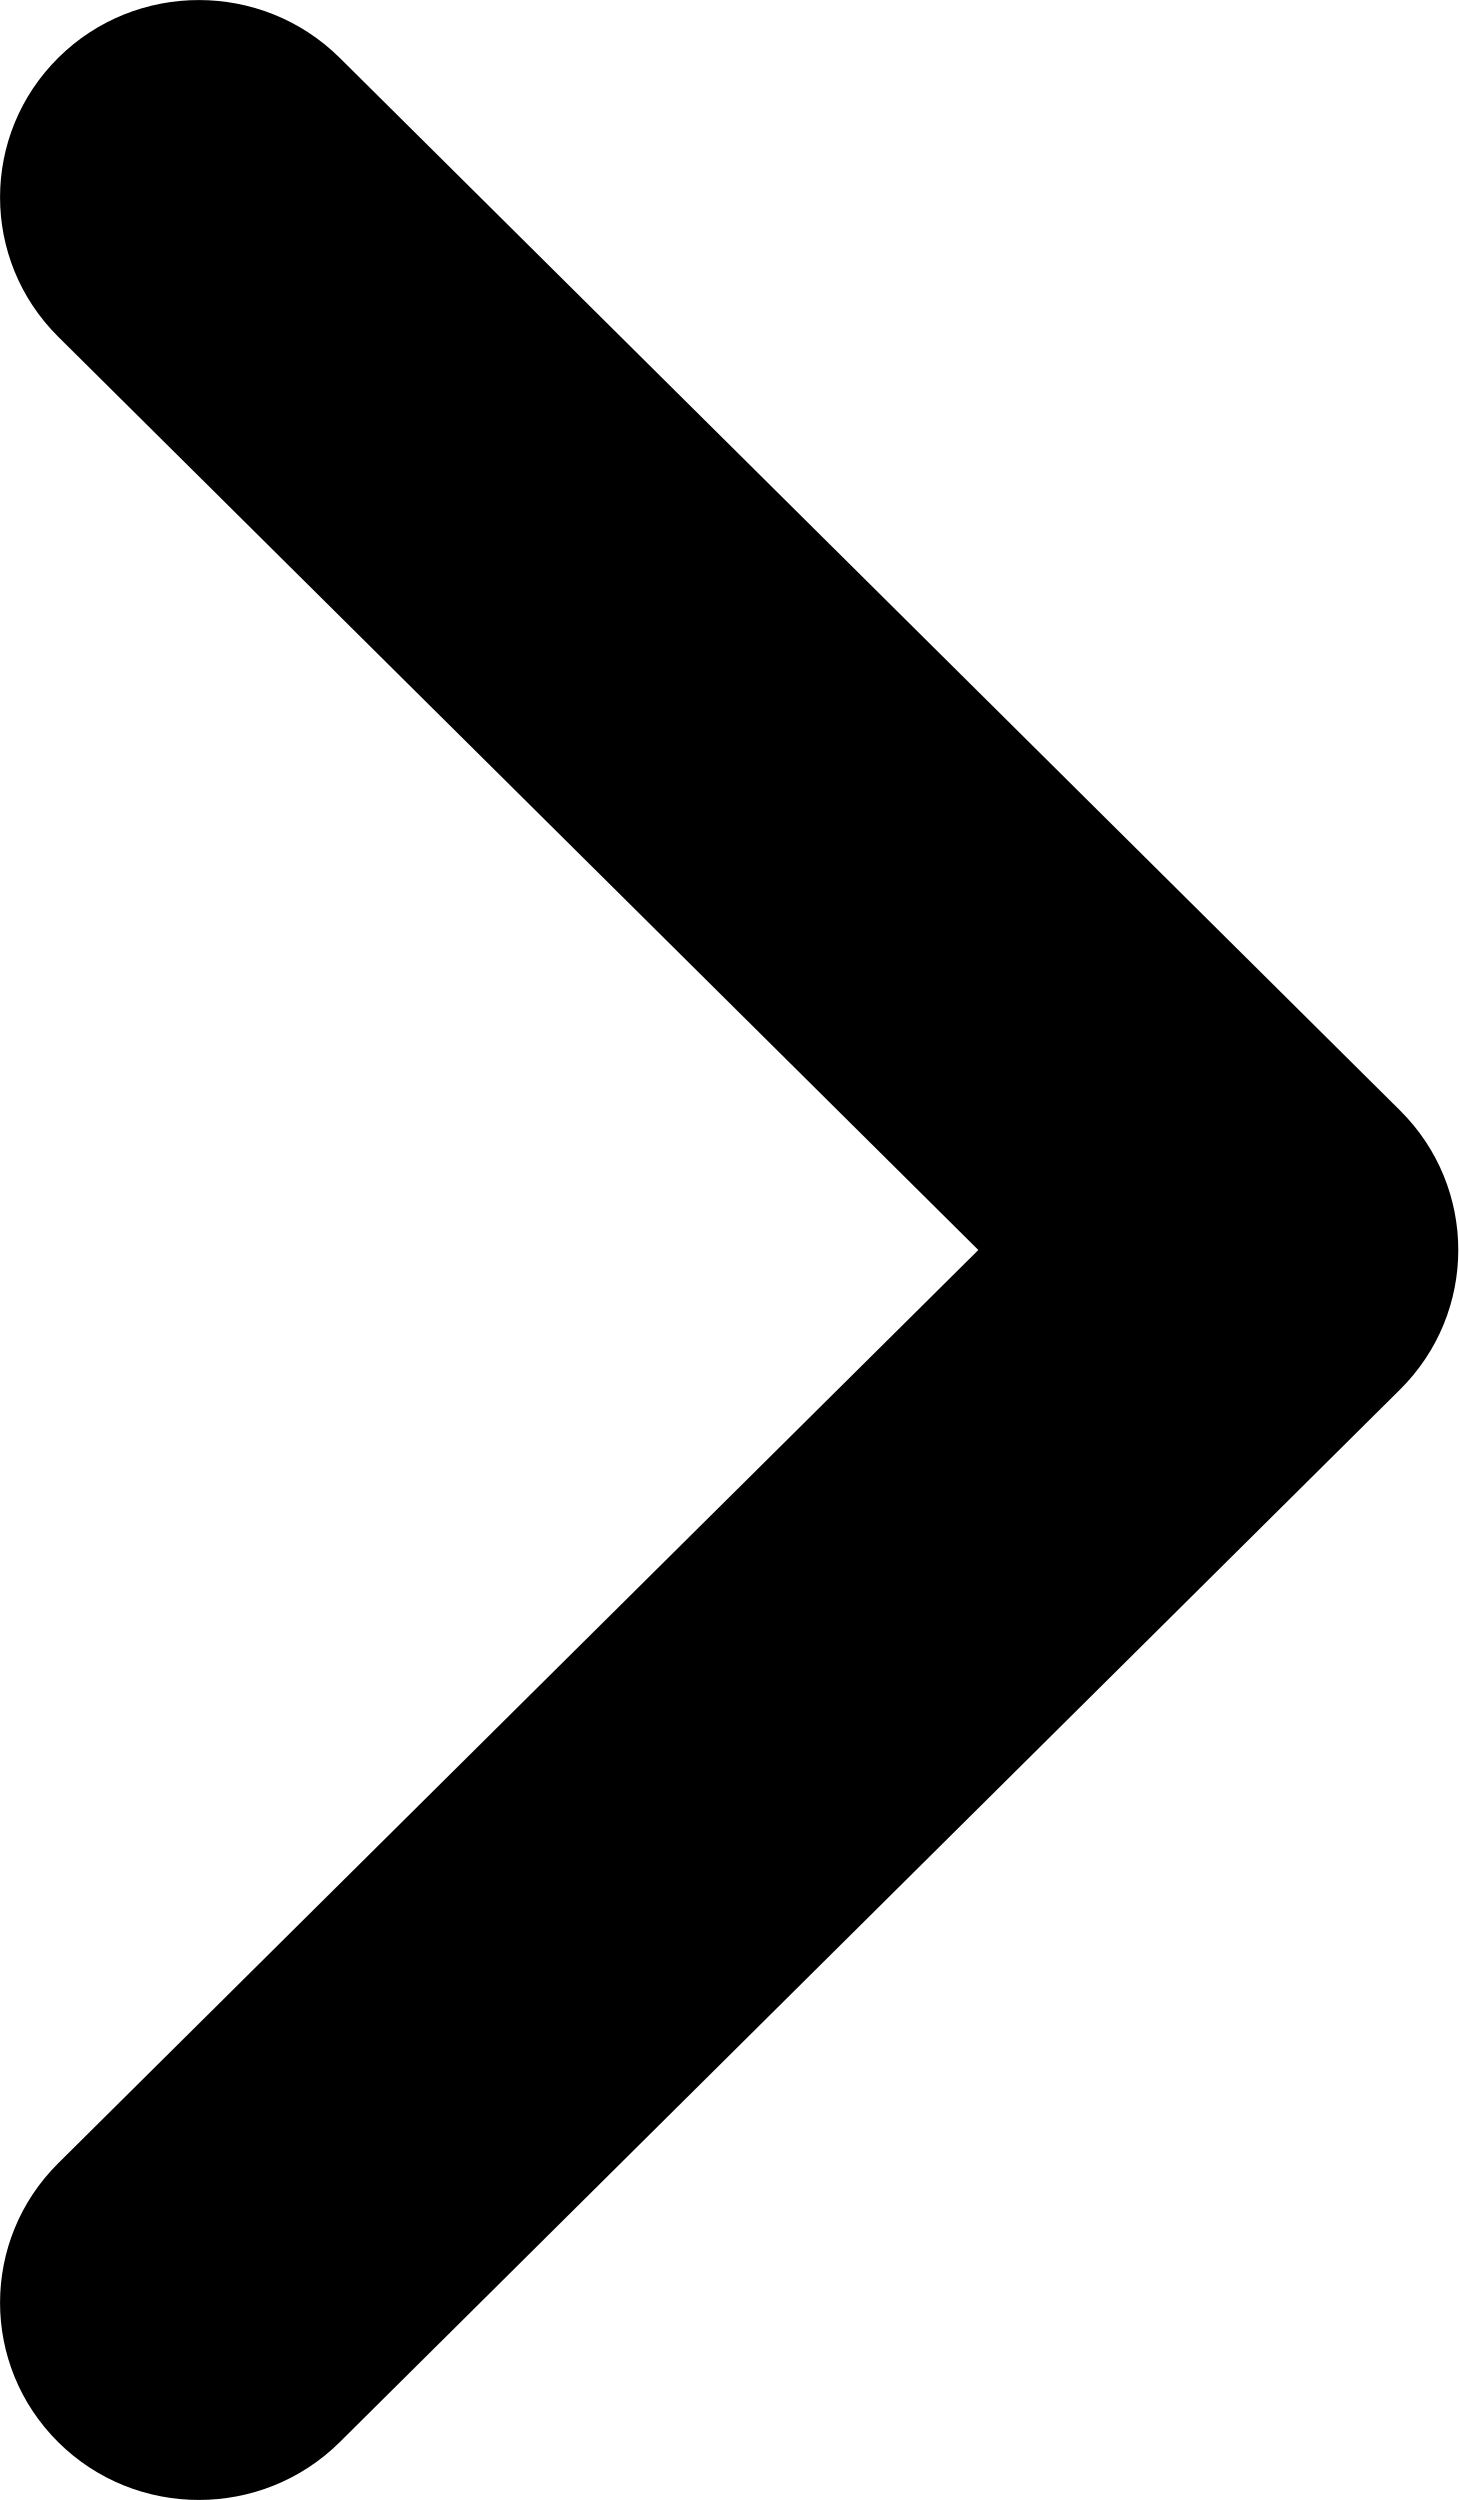
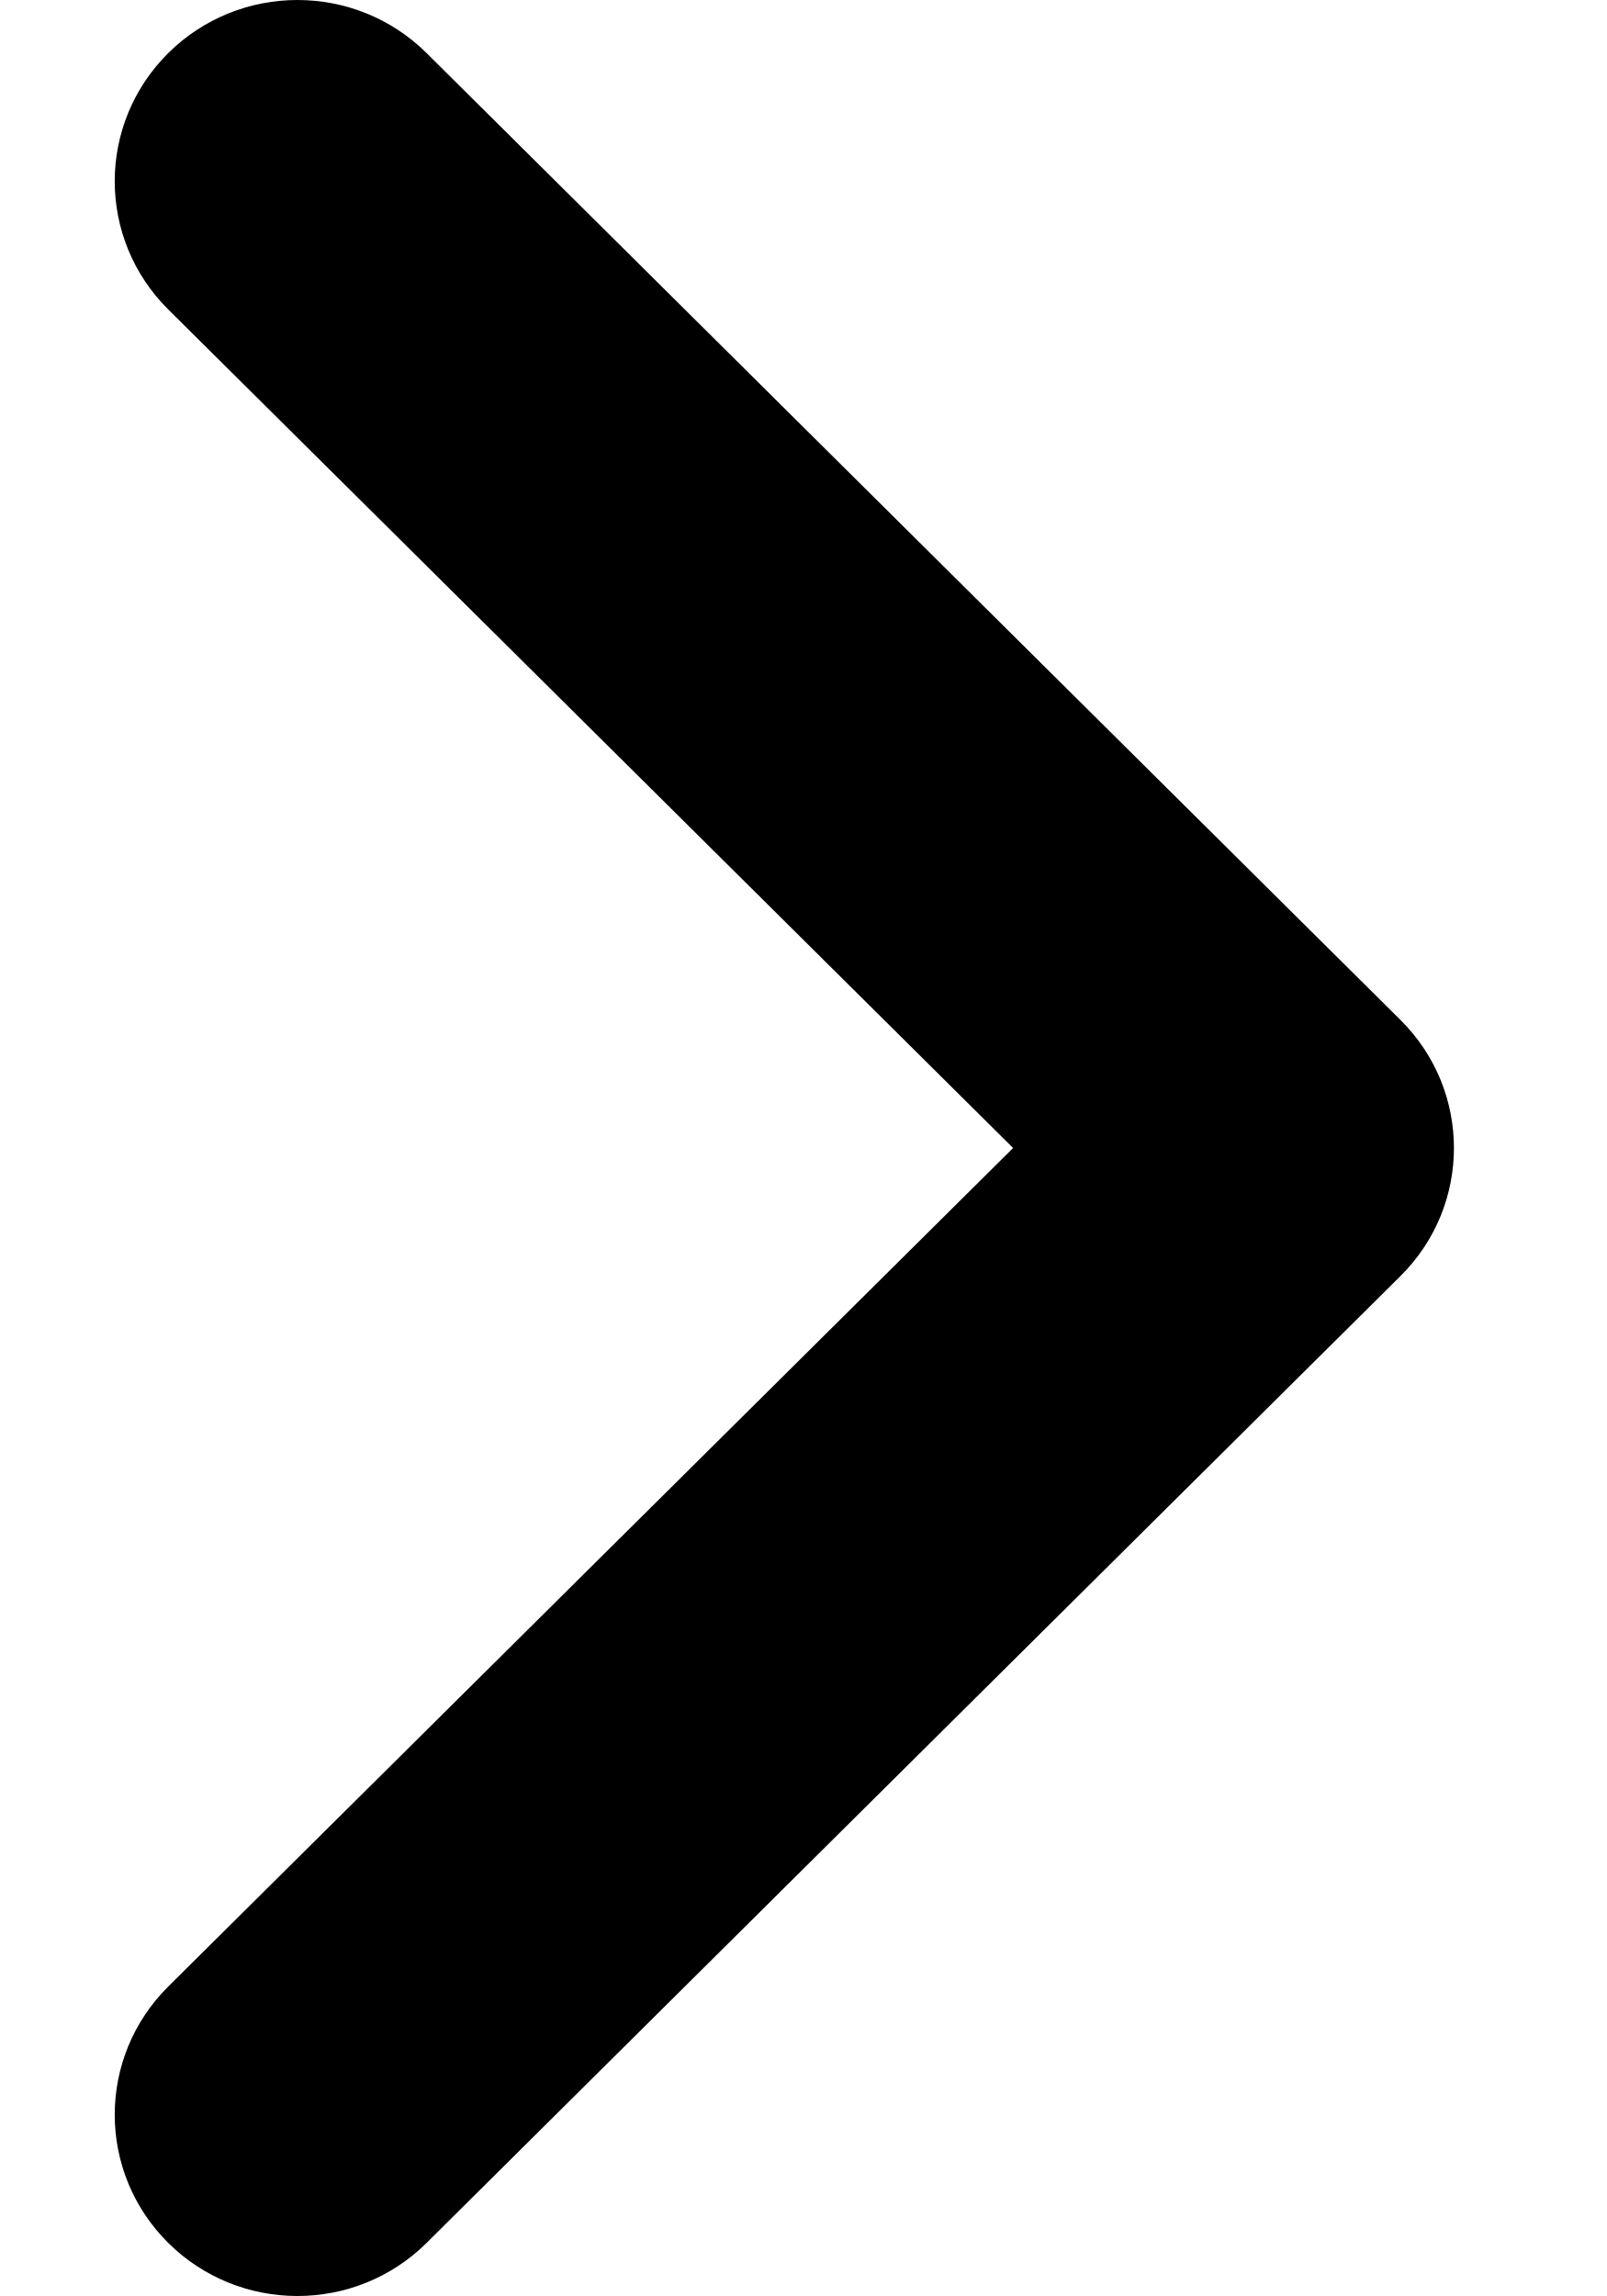
- <svg xmlns="http://www.w3.org/2000/svg" width="7" height="12" viewBox="0 0 7 12" fill="none">
-   <path fill-rule="evenodd" clip-rule="evenodd" d="M0.28 0.277C0.652 -0.092 1.257 -0.092 1.63 0.277L6.72 5.33C7.093 5.7 7.093 6.3 6.72 6.67L1.63 11.723C1.257 12.092 0.652 12.092 0.28 11.723C-0.093 11.353 -0.093 10.753 0.28 10.383L4.696 6L0.28 1.617C-0.093 1.247 -0.093 0.647 0.28 0.277Z" fill="black" />
+ <svg xmlns="http://www.w3.org/2000/svg" width="7" height="10" viewBox="0 0 7 10" fill="none">
+   <path fill-rule="evenodd" clip-rule="evenodd" d="M0.733 0.231C1.044 -0.077 1.547 -0.077 1.858 0.231L6.1 4.442C6.411 4.75 6.411 5.25 6.1 5.558L1.858 9.769C1.547 10.077 1.044 10.077 0.733 9.769C0.422 9.46 0.422 8.961 0.733 8.652L4.413 5L0.733 1.348C0.422 1.039 0.422 0.54 0.733 0.231Z" fill="#000000" />
</svg>
